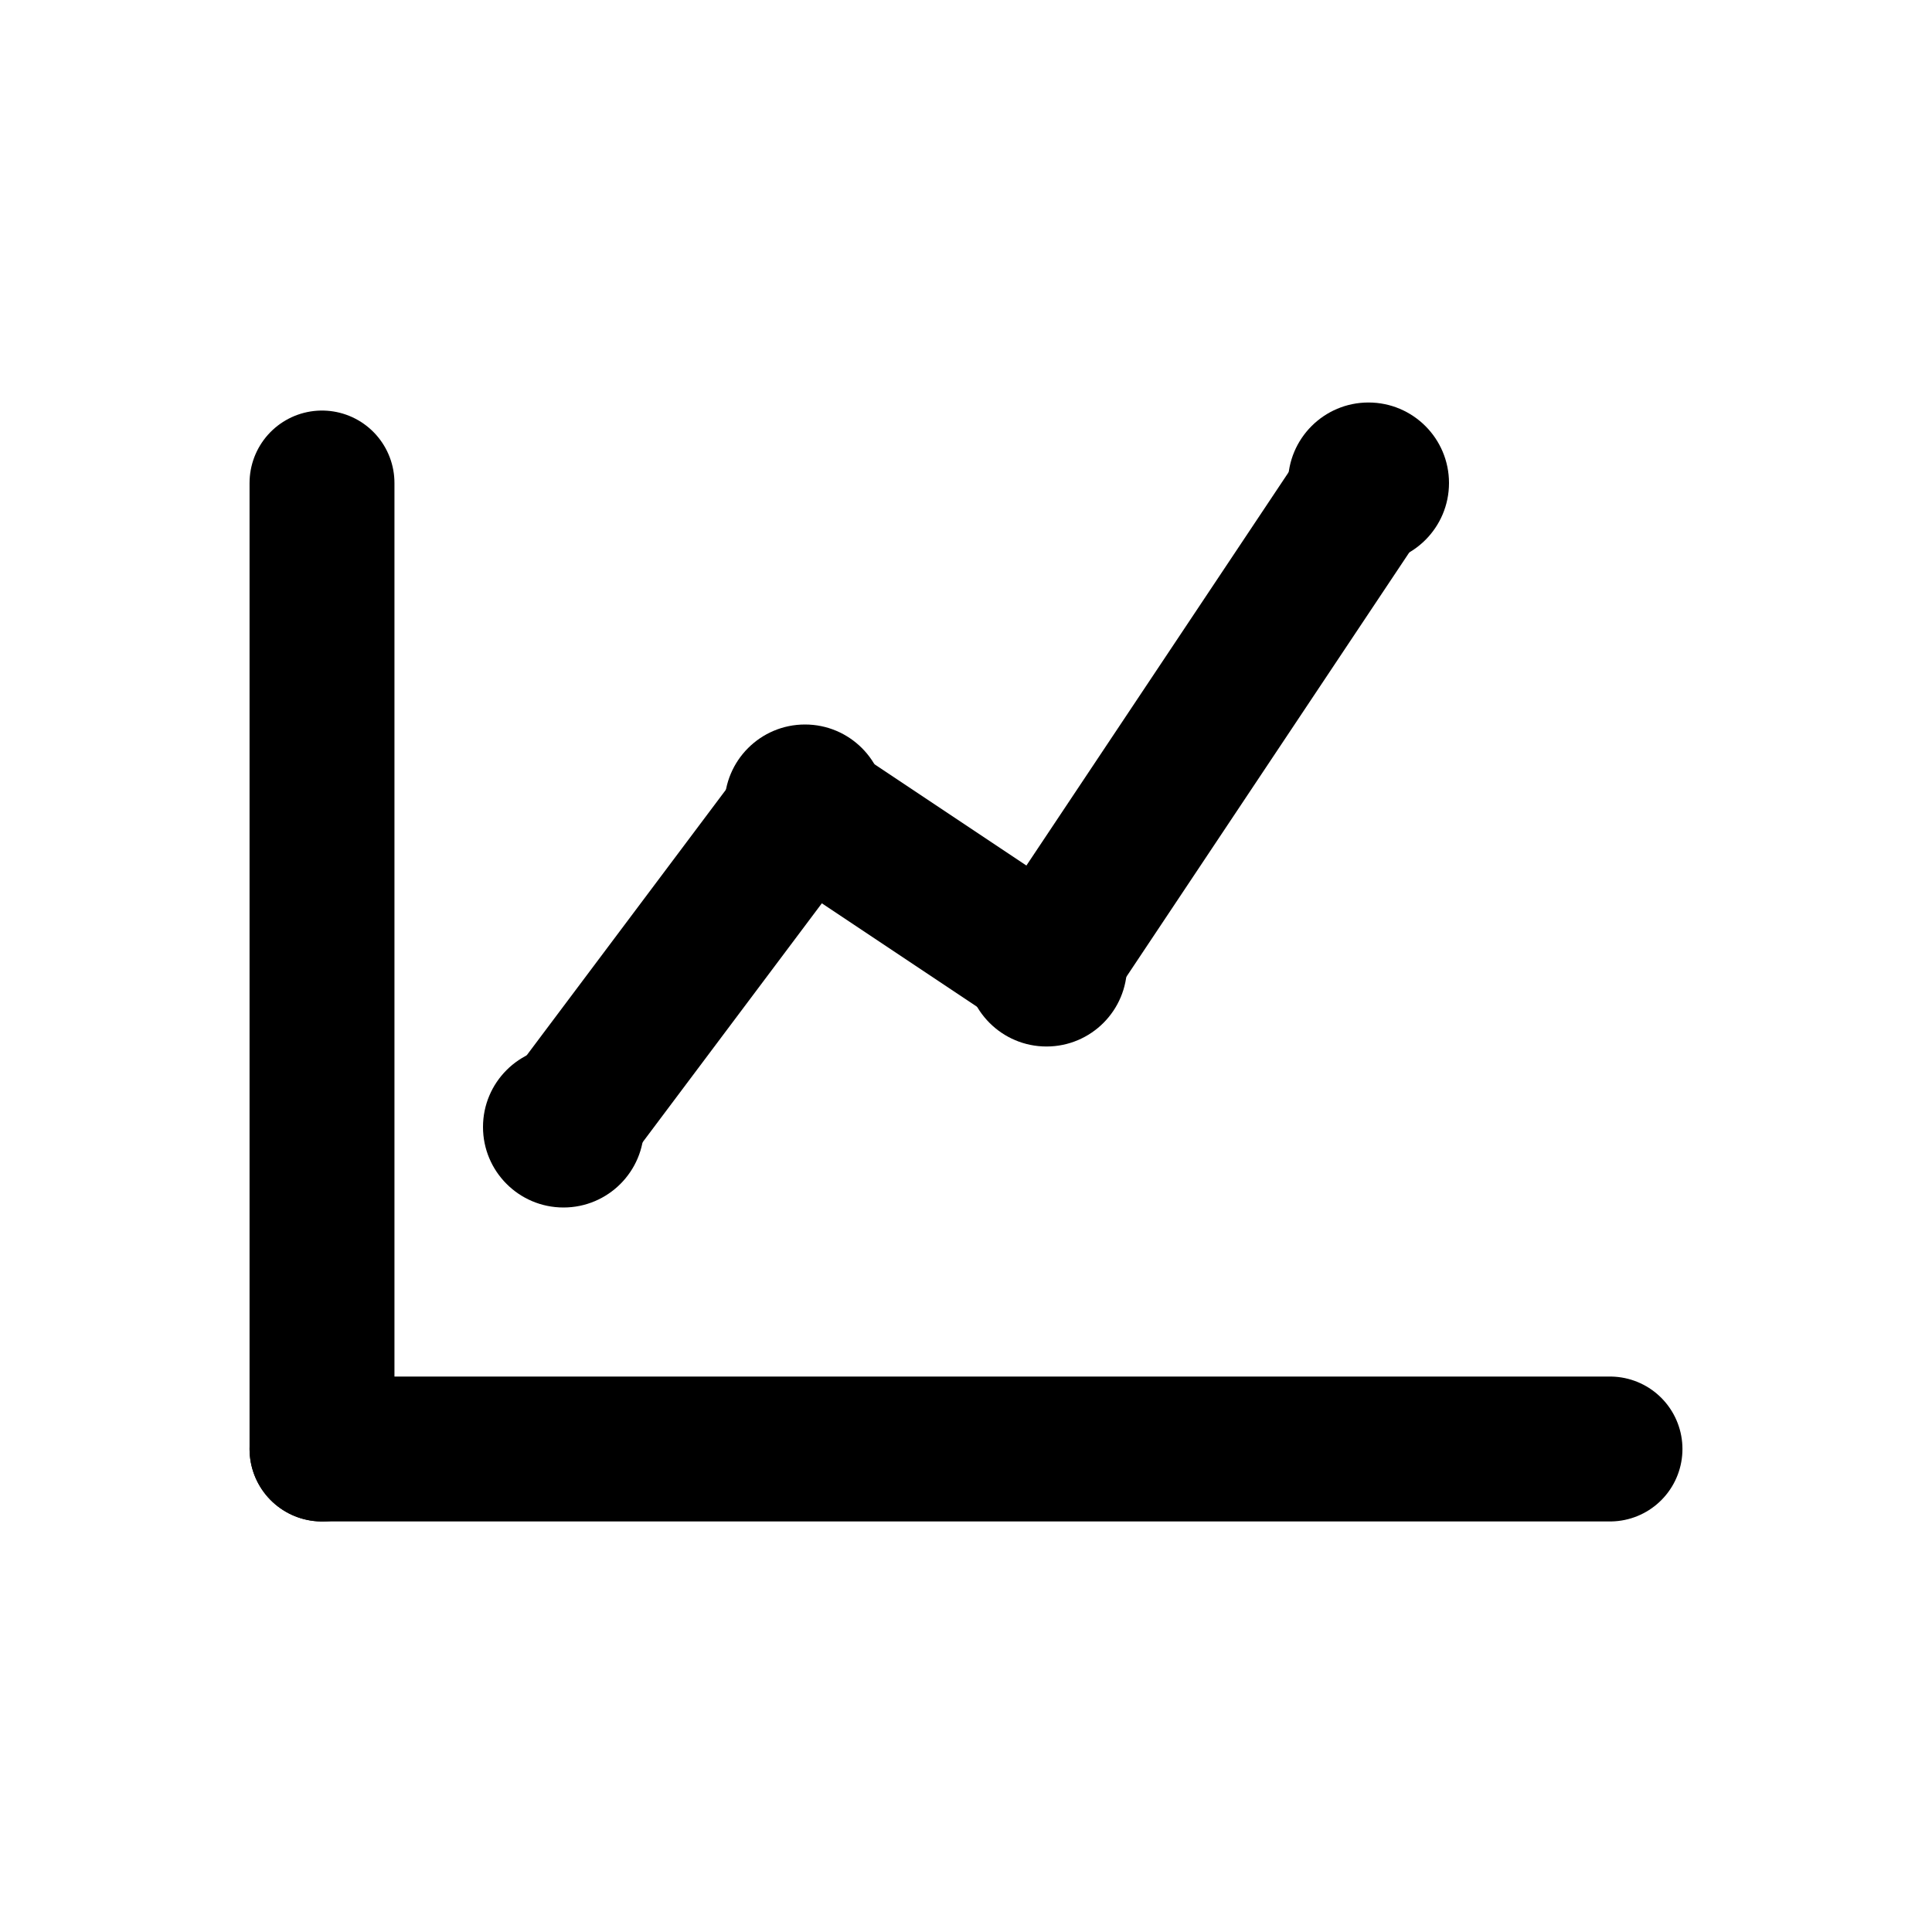
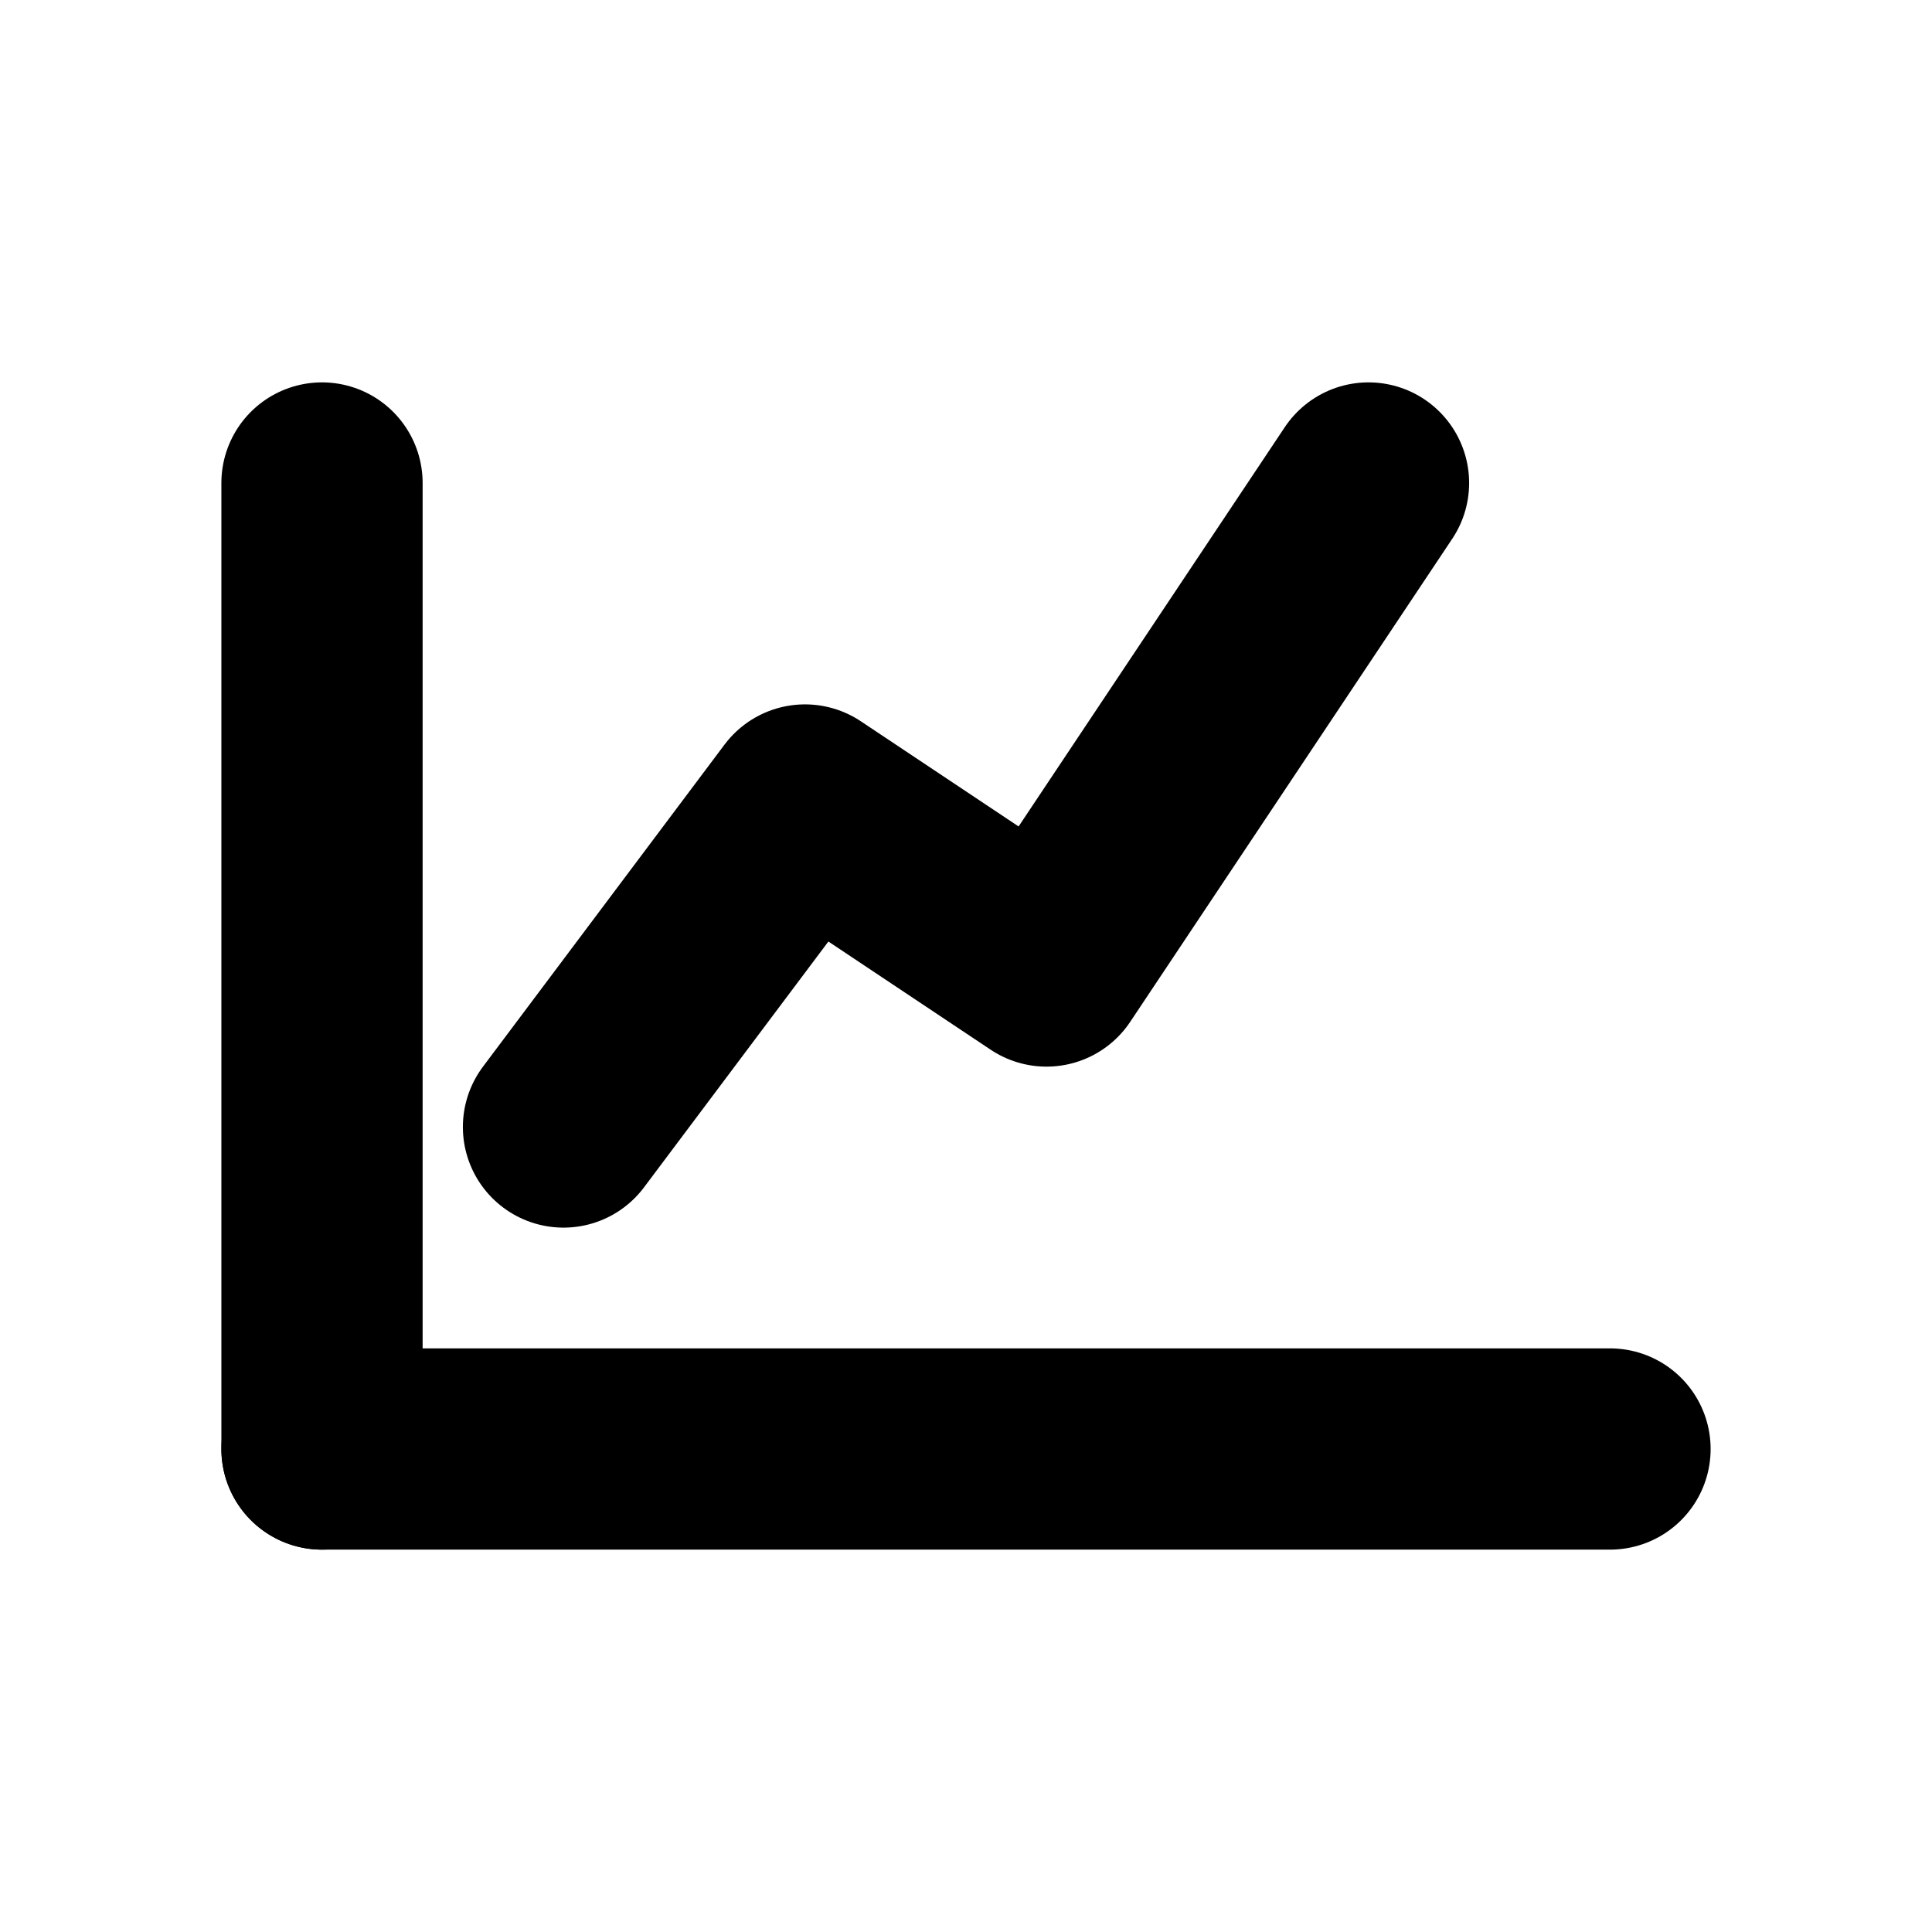
- <svg xmlns="http://www.w3.org/2000/svg" viewBox="0 0 24 24" fill="none" stroke="currentColor" stroke-width="1.8" stroke-linecap="round" stroke-linejoin="round">
+ <svg xmlns="http://www.w3.org/2000/svg" viewBox="0 0 24 24" fill="none" stroke="currentColor" stroke-width="2.5" stroke-linecap="round" stroke-linejoin="round">
  <path d="M4 18V6" />
  <path d="M4 18h16" />
  <path d="m7 14 3-4 3 2 4-6" />
-   <circle cx="7" cy="14" r="1" fill="currentColor" stroke="none" />
-   <circle cx="10" cy="10" r="1" fill="currentColor" stroke="none" />
-   <circle cx="13" cy="12" r="1" fill="currentColor" stroke="none" />
-   <circle cx="17" cy="6" r="1" fill="currentColor" stroke="none" />
+   <circle cx="7" cy="14" r="1.15" fill="currentColor" stroke="none" />
+   <circle cx="10" cy="10" r="1.15" fill="currentColor" stroke="none" />
+   <circle cx="13" cy="12" r="1.15" fill="currentColor" stroke="none" />
+   <circle cx="17" cy="6" r="1.15" fill="currentColor" stroke="none" />
</svg>
